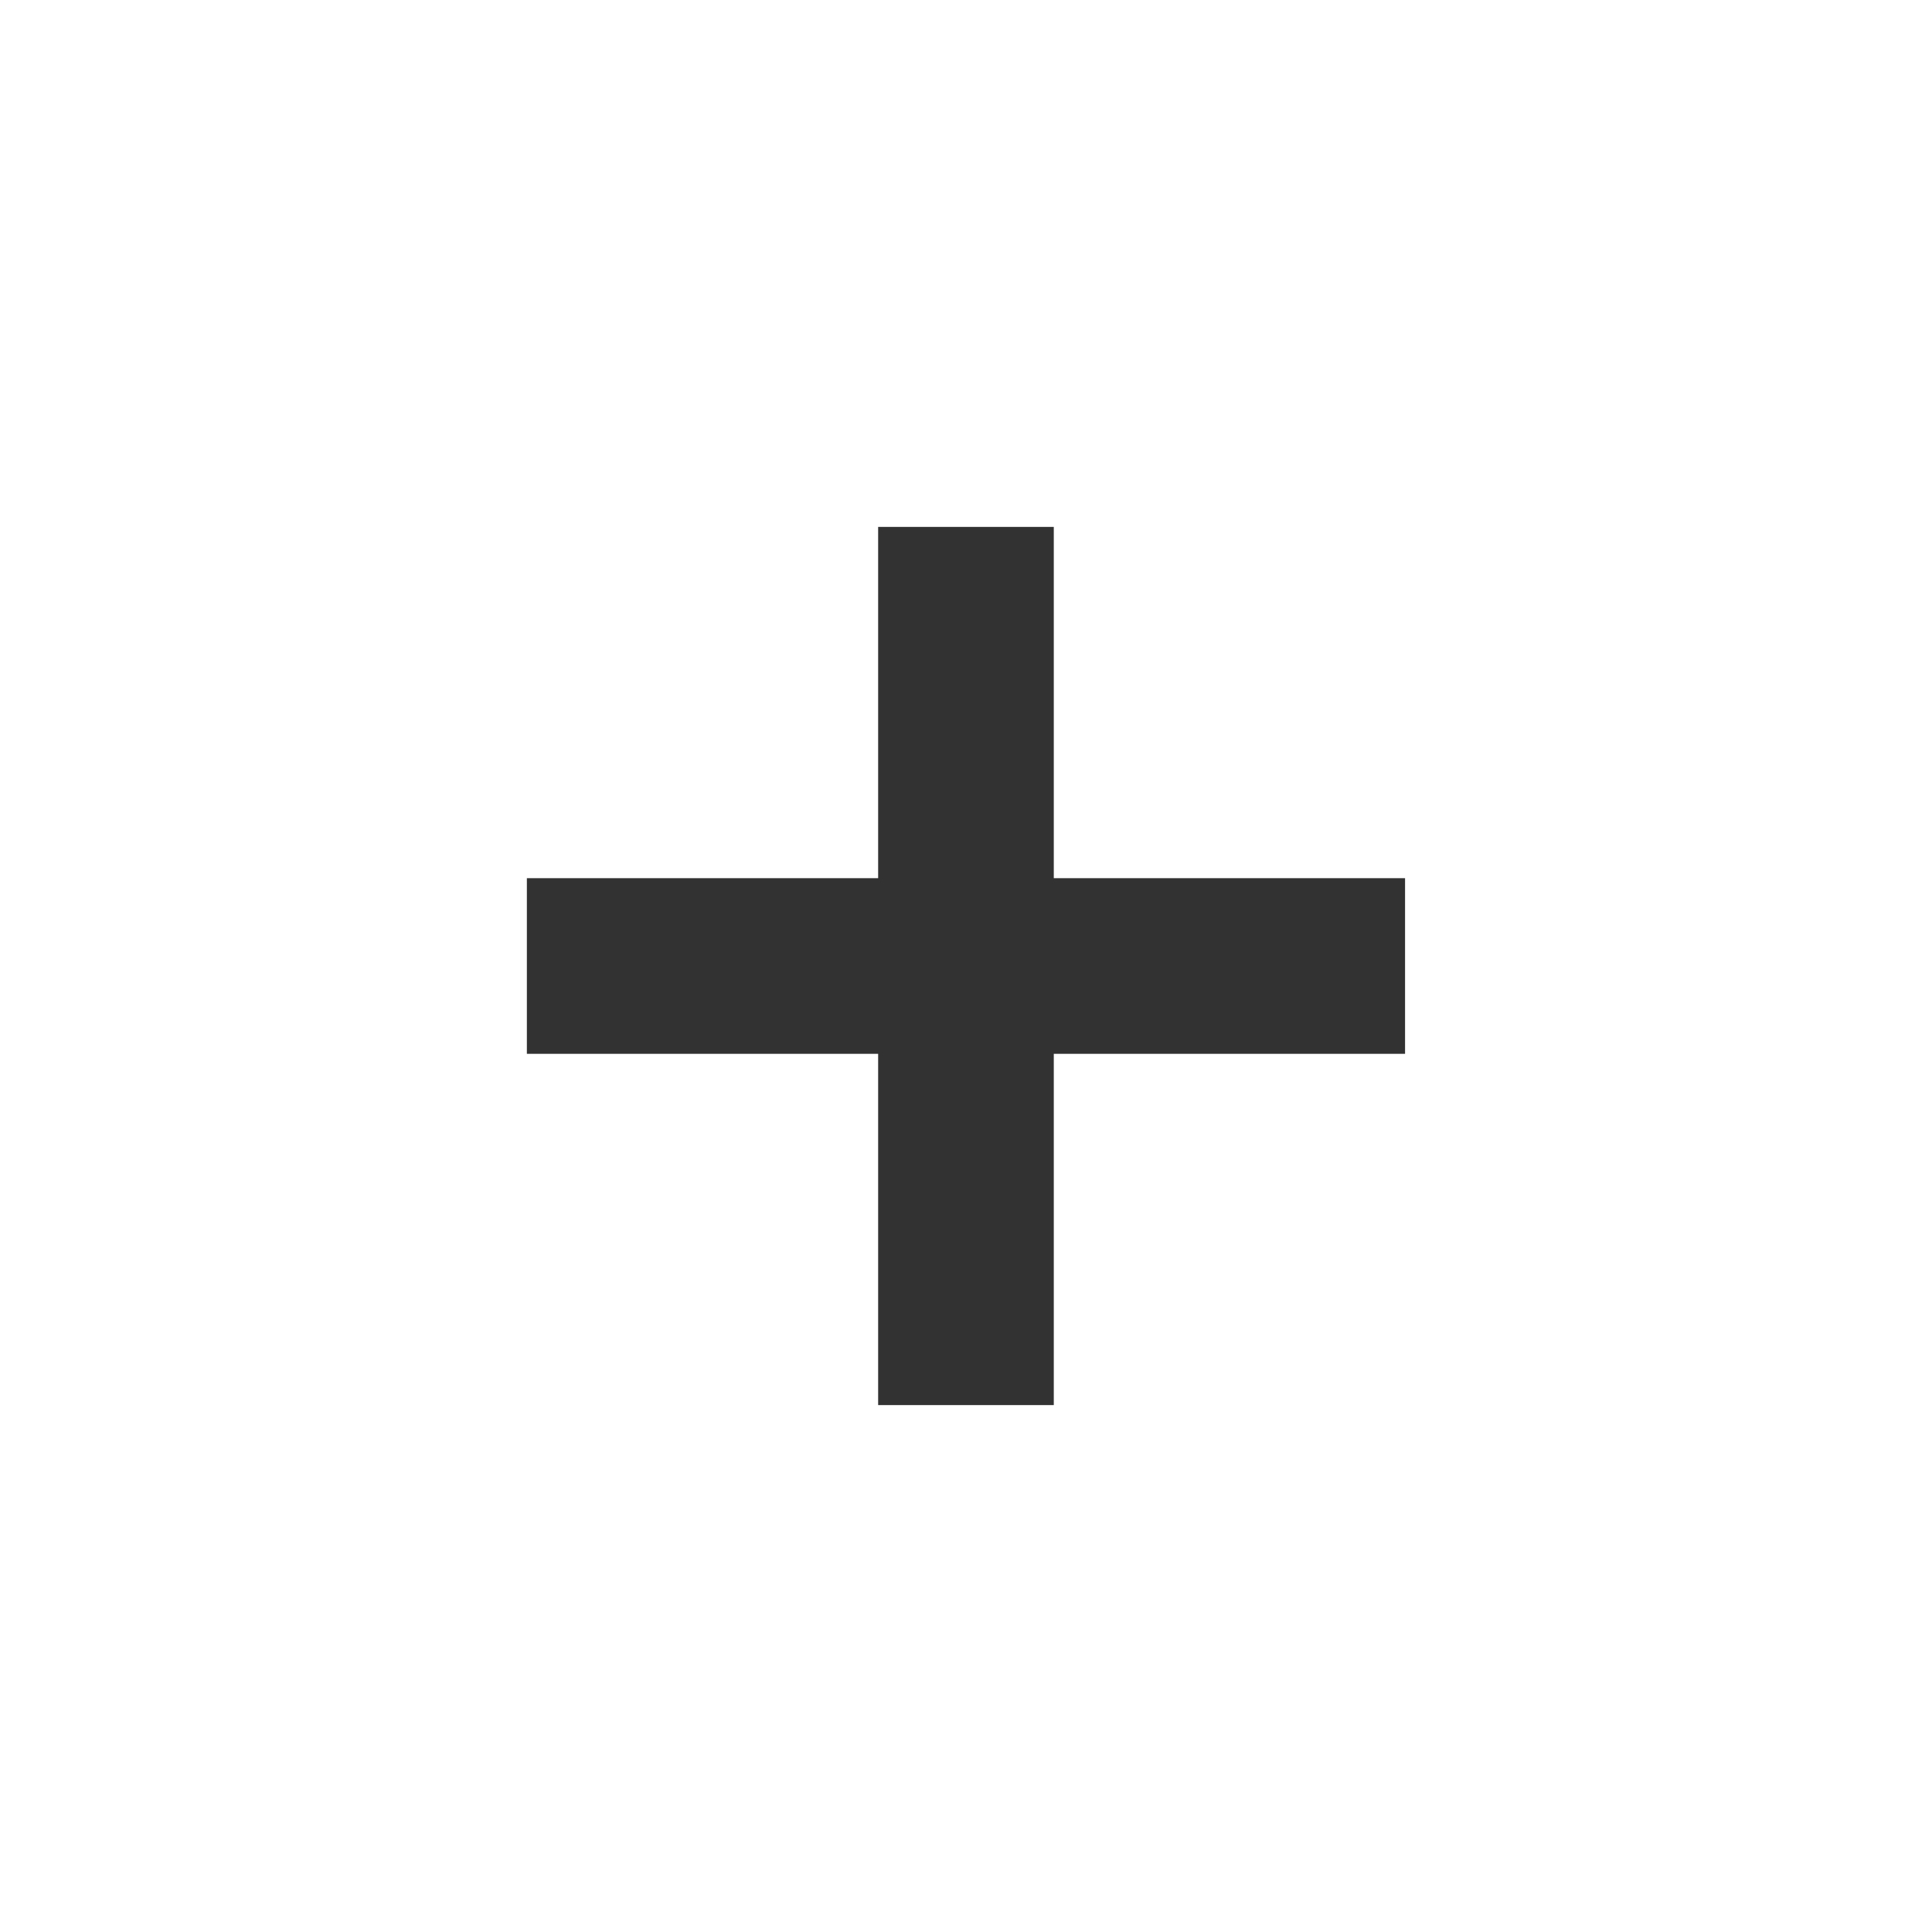
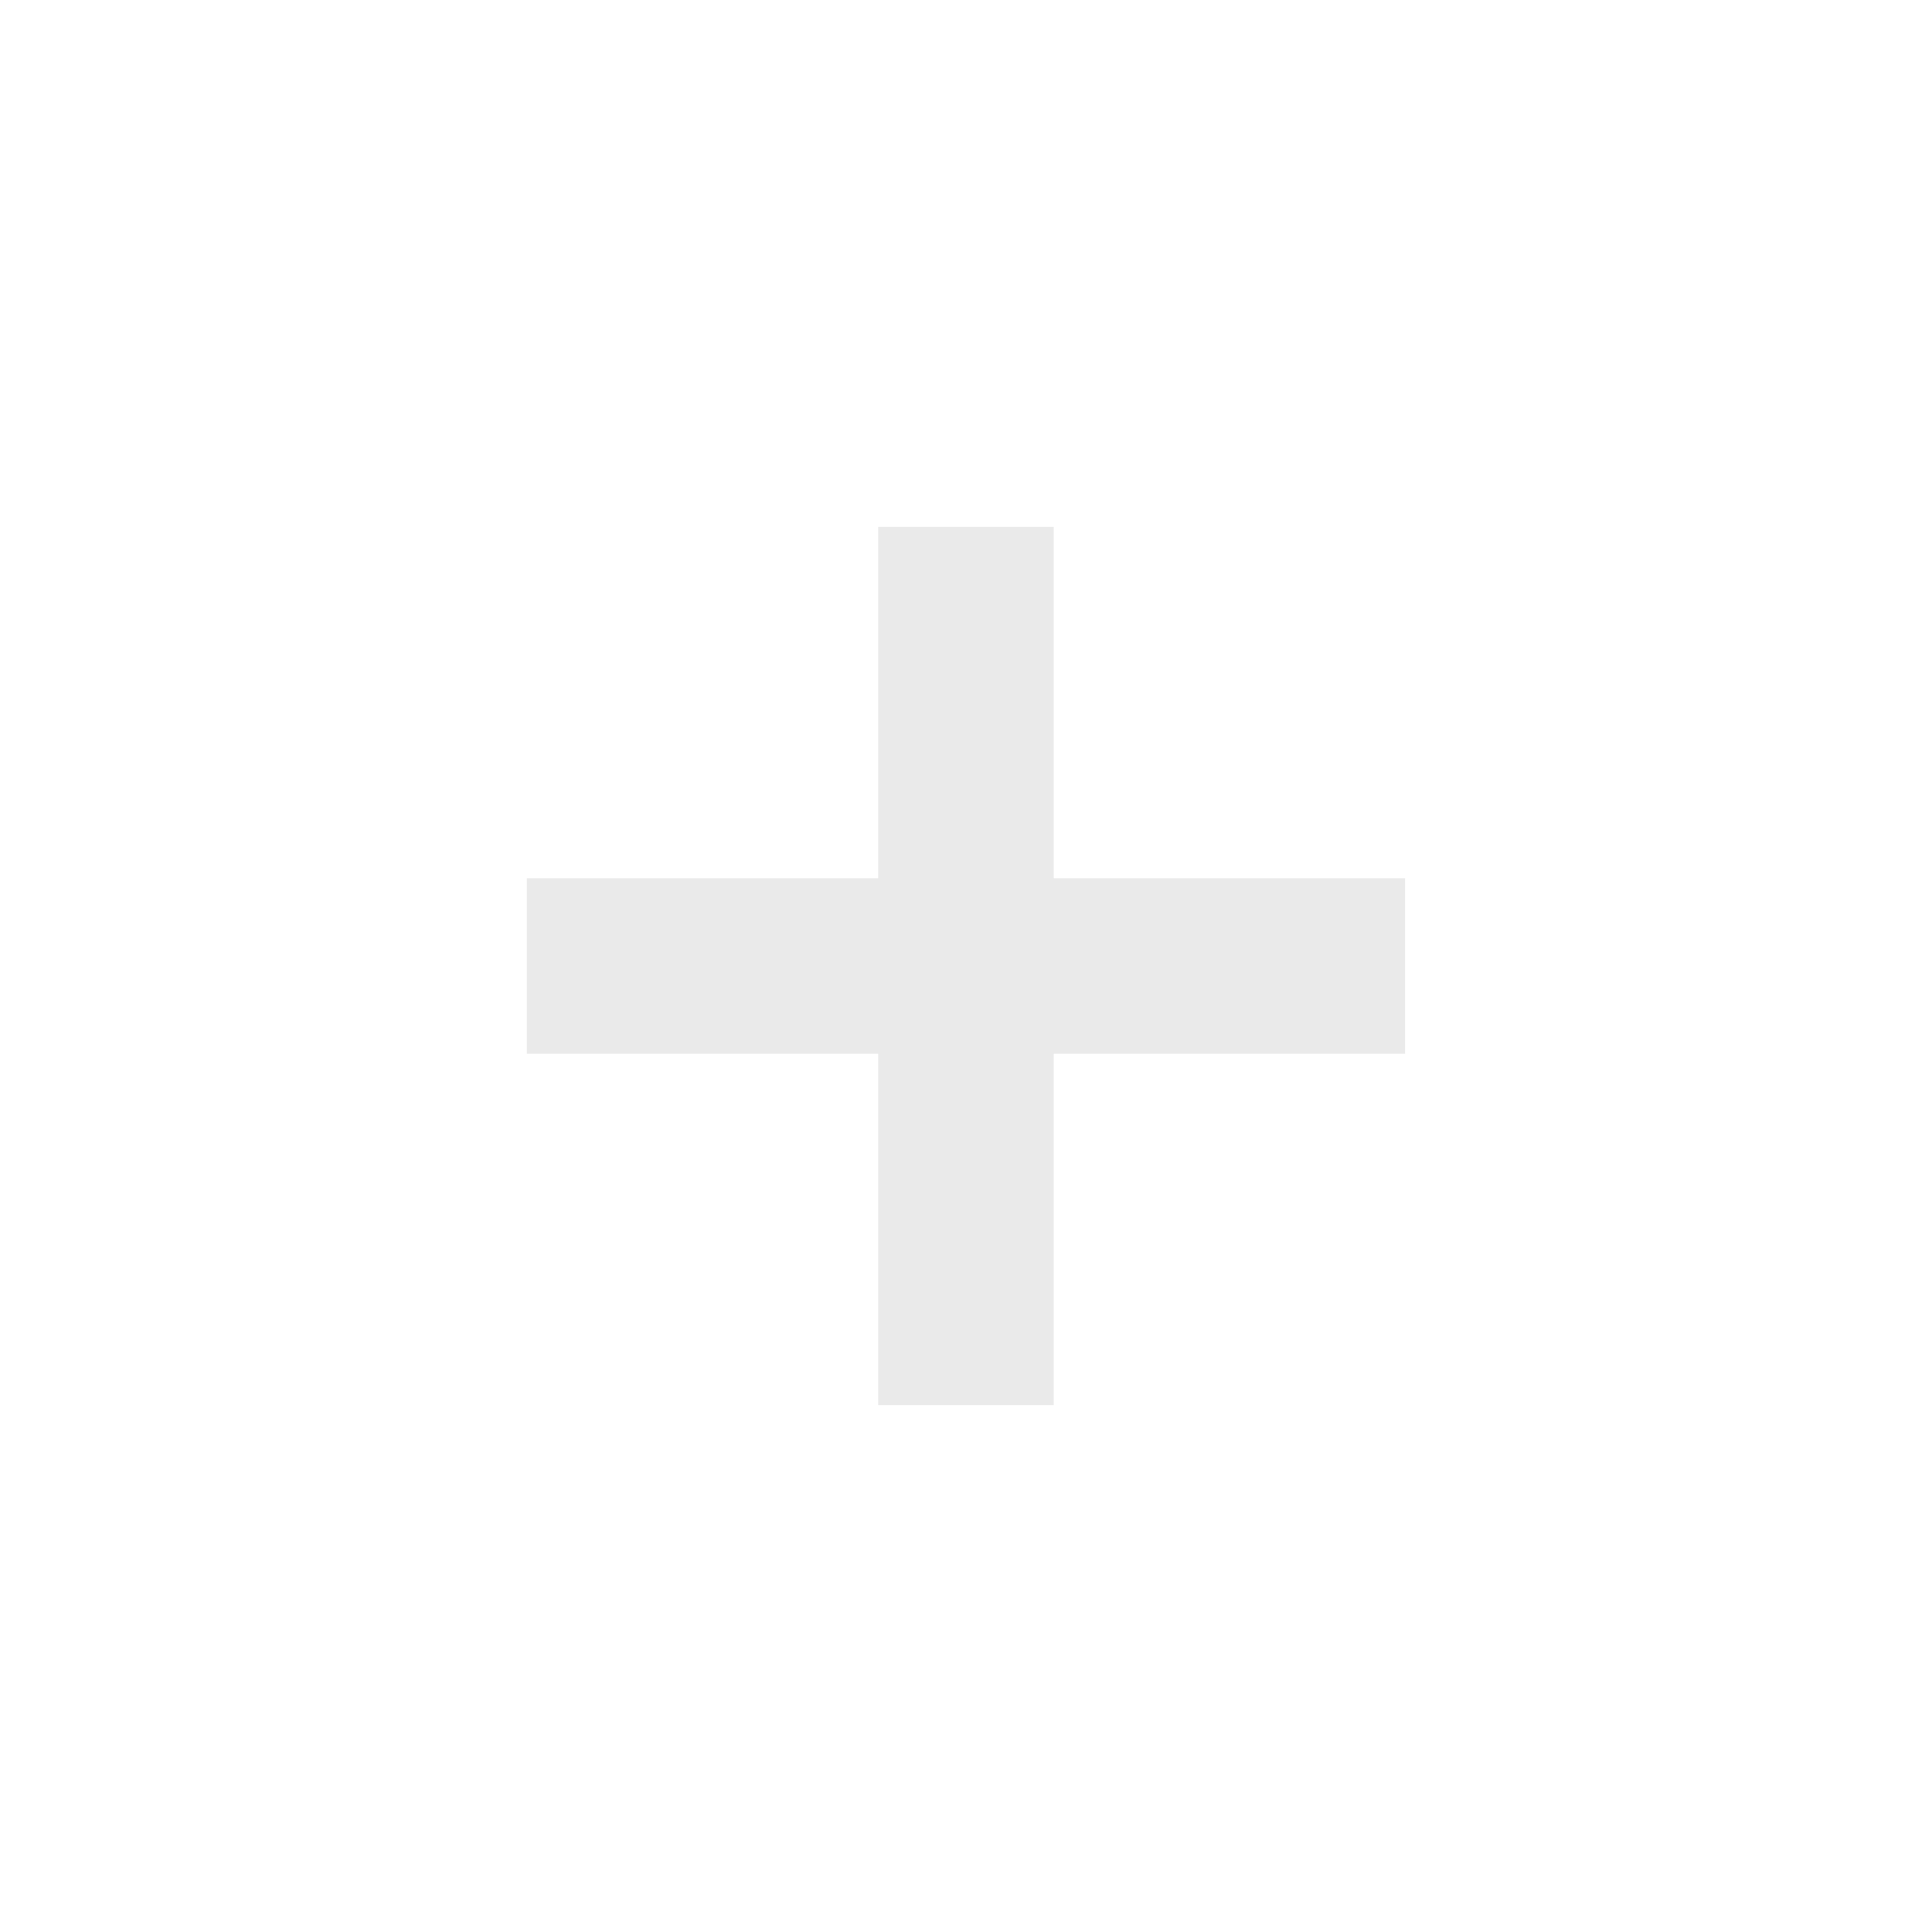
<svg xmlns="http://www.w3.org/2000/svg" xmlns:ns1="http://www.openswatchbook.org/uri/2009/osb" id="svg7384" width="22" height="22" version="1.1" style="enable-background:new">
  <defs id="defs7386">
    <style id="current-color-scheme" type="text/css">
   .ColorScheme-Text { color:#dedede; } .ColorScheme-Highlight { color:#5294e2; } .ColorScheme-ButtonBackground { color:#dedede; }
  </style>
    <linearGradient id="linearGradient5606" ns1:paint="solid">
      <stop id="stop5608" offset="0" style="stop-color:currentColor;stop-opacity:1" />
    </linearGradient>
  </defs>
  <g id="16-16-list-remove" transform="translate(-285.0008,5.00334)">
    <rect id="rect4175" width="16" height="16" x="306" y="-26" style="opacity:0;fill:#39ffff;fill-opacity:1;stroke:none;stroke-opacity:1" />
    <g id="g4155" transform="translate(306.0009,-26.00332)" style="enable-background:new">
      <g id="layer12-3" transform="translate(-445.0004,119.0034)" style="display:inline">
-         <path id="path4992" class="ColorScheme-Text" d="m 453,-118.003 c -3.863,0 -7,3.137 -7,7 0,3.863 3.137,7 7,7 3.863,0 7,-3.137 7,-7 0,-3.863 -3.137,-7 -7,-7 z m 0,2 c 1.019,0 1.959,0.288 2.75,0.812 l -6.938,6.938 c -0.525,-0.791 -0.812,-1.731 -0.812,-2.75 0,-2.759 2.241,-5 5,-5 z m 4.188,2.25 c 0.525,0.791 0.812,1.731 0.812,2.75 0,2.759 -2.241,5 -5,5 -1.019,0 -1.959,-0.288 -2.75,-0.812 l 6.938,-6.938 z" style="font-style:normal;font-variant:normal;font-weight:normal;fill:#323232;fill-opacity:1;stroke:none;stroke-width:2;marker:none;enable-background:accumulate" />
+         <path id="path4992" class="ColorScheme-Text" d="m 453,-118.003 c -3.863,0 -7,3.137 -7,7 0,3.863 3.137,7 7,7 3.863,0 7,-3.137 7,-7 0,-3.863 -3.137,-7 -7,-7 z m 0,2 c 1.019,0 1.959,0.288 2.75,0.812 l -6.938,6.938 c -0.525,-0.791 -0.812,-1.731 -0.812,-2.75 0,-2.759 2.241,-5 5,-5 z m 4.188,2.25 c 0.525,0.791 0.812,1.731 0.812,2.75 0,2.759 -2.241,5 -5,5 -1.019,0 -1.959,-0.288 -2.75,-0.812 l 6.938,-6.938 z" style="font-style:normal;font-variant:normal;font-weight:normal;fill:#eaeaea;fill-opacity:1;stroke:none;stroke-width:2;marker:none;enable-background:accumulate" />
      </g>
    </g>
  </g>
  <g id="16-16-list-add" transform="translate(-285.0008,5.00334)">
    <rect id="rect4173" width="16" height="16" x="288" y="-26" style="opacity:0;fill:#39ffff;fill-opacity:1;stroke:none;stroke-opacity:1" />
    <g id="g4169" transform="translate(288.0008,-26.00334)" style="enable-background:new">
      <g id="layer12-21" transform="translate(-285.0008,-0.99666)" style="display:inline">
-         <path id="rect31992" class="ColorScheme-Text" d="m 292.001,3.997 0,4 -4,0 0,2 4,0 0,4 2,0 0,-4 4,0 0,-2 -4,0 0,-4 -2,0 z" style="display:inline;overflow:visible;visibility:visible;opacity:1;fill:#323232;fill-opacity:1;stroke:none;stroke-width:1;marker:none" />
+         <path id="rect31992" class="ColorScheme-Text" d="m 292.001,3.997 0,4 -4,0 0,2 4,0 0,4 2,0 0,-4 4,0 0,-2 -4,0 0,-4 -2,0 z" style="display:inline;overflow:visible;visibility:visible;opacity:1;fill:#eaeaea;fill-opacity:1;stroke:none;stroke-width:1;marker:none" />
      </g>
    </g>
  </g>
  <g id="list-add">
    <path id="rect4138" d="M 0,0 H 22 V 22 H 0 Z" style="opacity:0;fill:currentColor;fill-opacity:1;fill-rule:nonzero;stroke:none;stroke-width:1;stroke-linecap:round;stroke-linejoin:round;stroke-miterlimit:4;stroke-dasharray:none;stroke-dashoffset:0;stroke-opacity:1" />
    <g style="display:inline;stroke:none;enable-background:new" transform="translate(-58.0004,-844)" id="g6134">
      <rect style="color:#bebebe;display:inline;overflow:visible;visibility:visible;fill:none;stroke:none;stroke-width:1;marker:none" id="rect31990" width="16" height="16" x="61" y="847" />
-       <path id="rect31992-3" d="m 68,850 v 4 h -4 v 2 h 4 v 4 h 2 v -4 h 4 v -2 h -4 v -4 z" style="color:#bebebe;display:inline;overflow:visible;visibility:visible;fill:#323232;fill-opacity:1;stroke:none;stroke-width:1;marker:none" />
+       <path id="rect31992-3" d="m 68,850 v 4 h -4 v 2 h 4 v 4 h 2 v -4 h 4 v -2 h -4 v -4 z" style="color:#bebebe;display:inline;overflow:visible;visibility:visible;fill:#eaeaea;fill-opacity:1;stroke:none;stroke-width:1;marker:none" />
    </g>
  </g>
  <g id="list-remove">
    <rect id="rect4169" width="22" height="22" x="24.999" y="0.003" style="opacity:0;fill:currentColor;fill-opacity:1;stroke:none;stroke-opacity:1" />
    <g transform="translate(-413.0012,26.00332)" style="display:inline;stroke:none;enable-background:new" id="g6293">
      <rect style="color:#bebebe;display:inline;overflow:visible;visibility:visible;fill:none;stroke:none;stroke-width:1;marker:none" id="rect4218" width="16" height="16" x="441" y="-23" rx="0.144" ry="0.151" />
-       <path style="color:#000000;font-style:normal;font-variant:normal;font-weight:normal;font-stretch:normal;line-height:normal;font-family:Sans;-inkscape-font-specification:Sans;text-indent:0;text-align:start;text-decoration:none;text-decoration-line:none;letter-spacing:normal;word-spacing:normal;text-transform:none;writing-mode:lr-tb;direction:ltr;baseline-shift:baseline;text-anchor:start;display:inline;overflow:visible;visibility:visible;fill:#323232;fill-opacity:1;stroke:none;stroke-width:2;marker:none;enable-background:accumulate" d="m 208,595 c -3.863,0 -7,3.137 -7,7 0,3.863 3.137,7 7,7 3.863,0 7,-3.137 7,-7 0,-3.863 -3.137,-7 -7,-7 z m 0,2 c 1.019,0 1.959,0.288 2.75,0.812 l -6.938,6.938 C 203.288,603.959 203,603.019 203,602 c 0,-2.759 2.241,-5 5,-5 z m 4.188,2.25 c 0.525,0.791 0.812,1.731 0.812,2.75 0,2.759 -2.241,5 -5,5 -1.019,0 -1.959,-0.288 -2.75,-0.812 z" transform="translate(241.0002,-617)" id="path4992-6" />
+       <path style="color:#000000;font-style:normal;font-variant:normal;font-weight:normal;font-stretch:normal;line-height:normal;font-family:Sans;-inkscape-font-specification:Sans;text-indent:0;text-align:start;text-decoration:none;text-decoration-line:none;letter-spacing:normal;word-spacing:normal;text-transform:none;writing-mode:lr-tb;direction:ltr;baseline-shift:baseline;text-anchor:start;display:inline;overflow:visible;visibility:visible;fill:#eaeaea;fill-opacity:1;stroke:none;stroke-width:2;marker:none;enable-background:accumulate" d="m 208,595 c -3.863,0 -7,3.137 -7,7 0,3.863 3.137,7 7,7 3.863,0 7,-3.137 7,-7 0,-3.863 -3.137,-7 -7,-7 z m 0,2 c 1.019,0 1.959,0.288 2.75,0.812 l -6.938,6.938 C 203.288,603.959 203,603.019 203,602 c 0,-2.759 2.241,-5 5,-5 z m 4.188,2.25 c 0.525,0.791 0.812,1.731 0.812,2.75 0,2.759 -2.241,5 -5,5 -1.019,0 -1.959,-0.288 -2.75,-0.812 z" transform="translate(241.0002,-617)" id="path4992-6" />
    </g>
  </g>
</svg>
